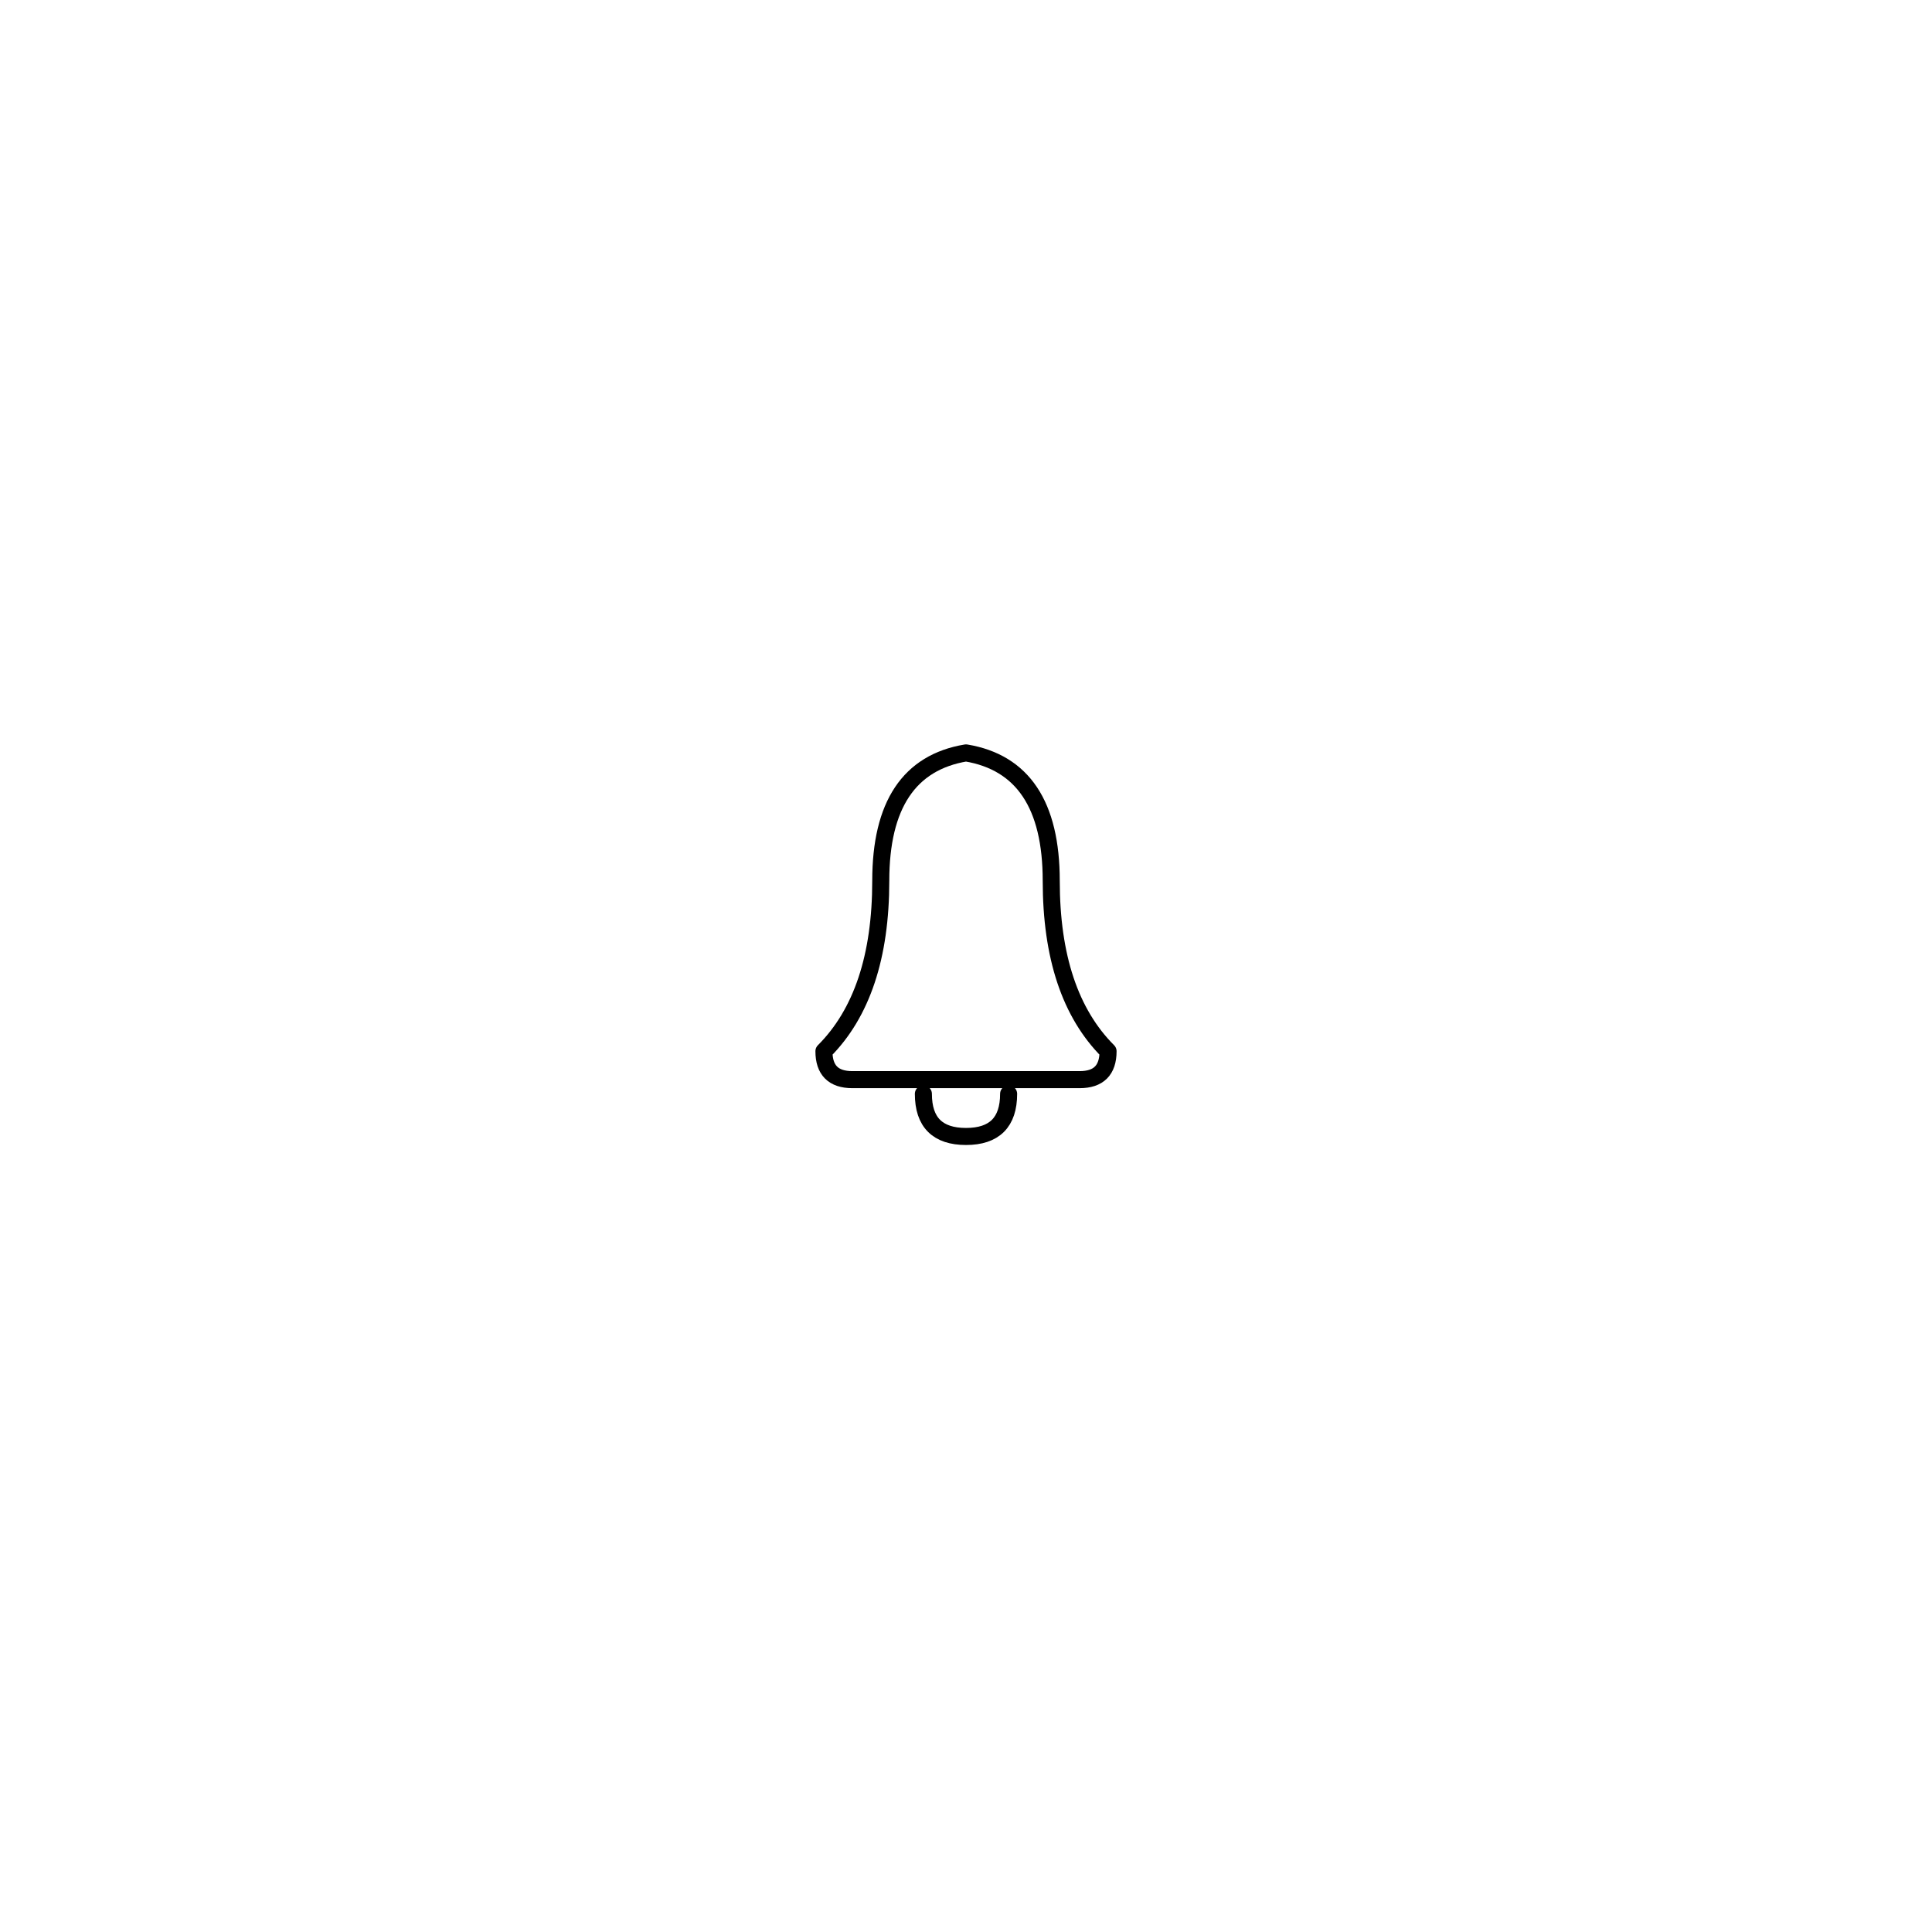
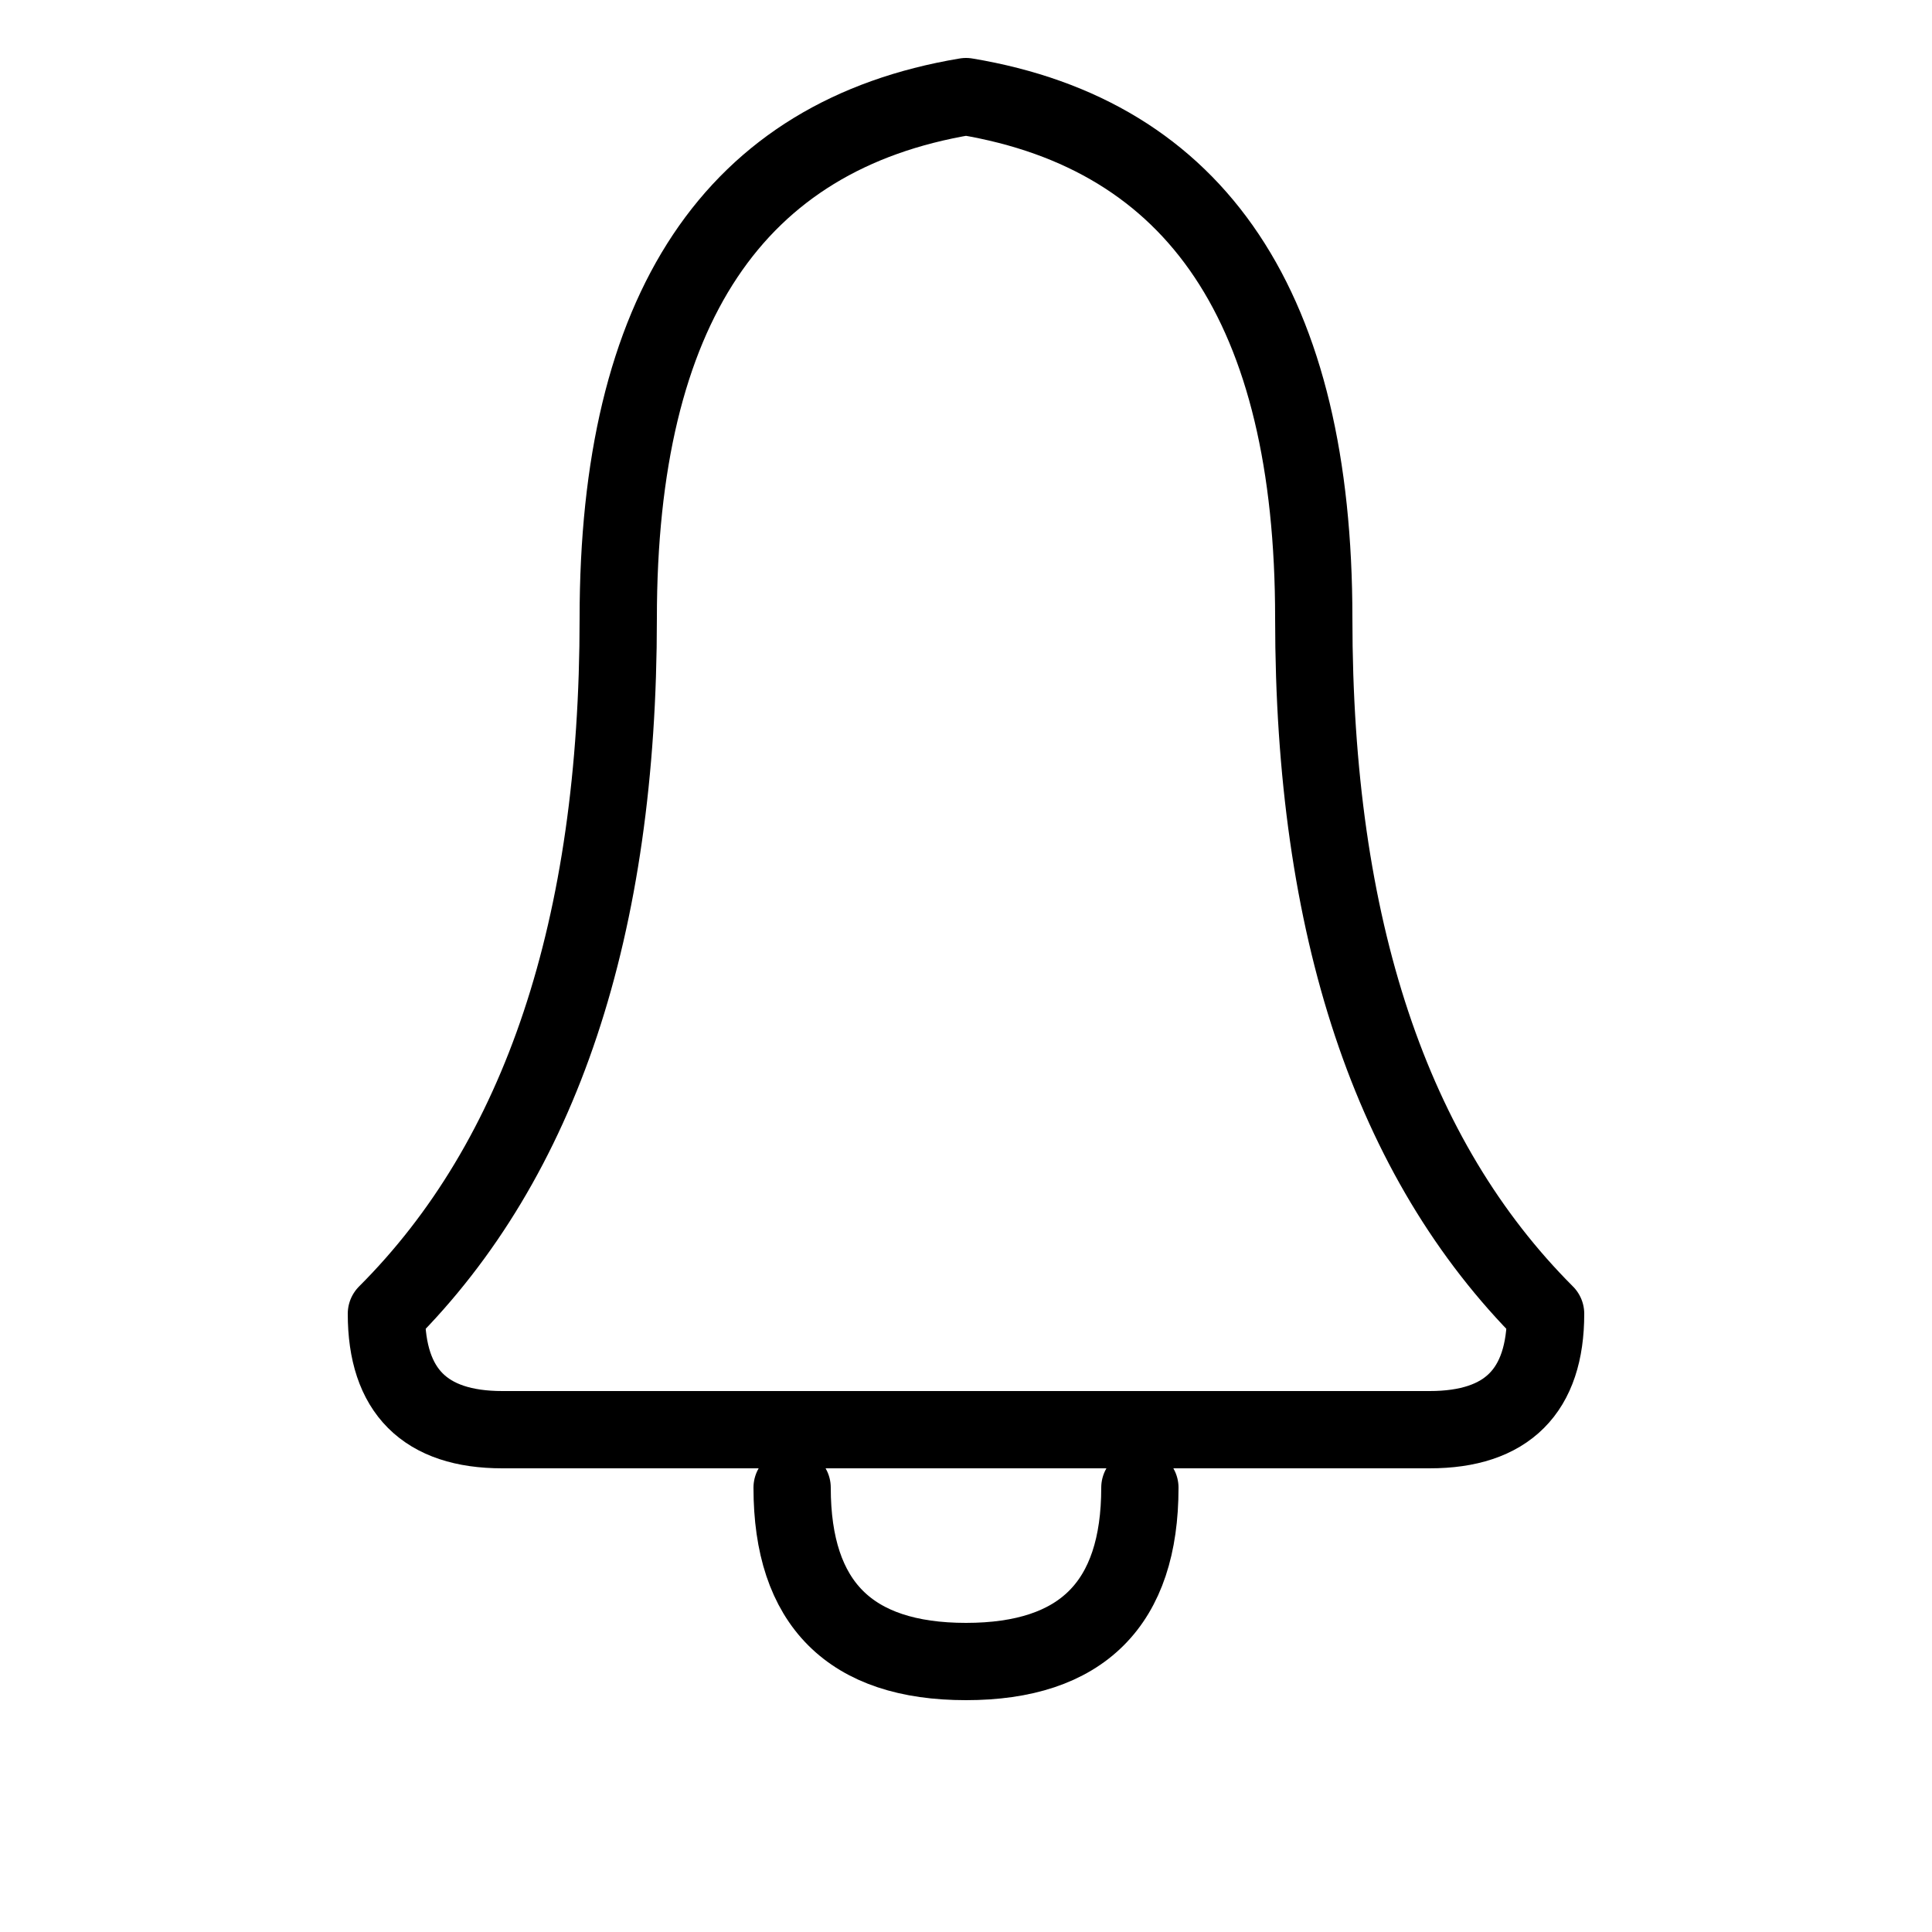
- <svg xmlns="http://www.w3.org/2000/svg" width="200" height="200" viewBox="0 0 680 320" role="img">
-   <g transform="translate(340,160)">
-     <path d="M -50 30 Q -50 40 -40 40 L 40 40 Q 50 40 50 30 Q 30 10 30 -30 Q 30 -70 0 -75 Q -30 -70 -30 -30 Q -30 10 -50 30 Z" fill="none" stroke="#000000" stroke-width="6" stroke-linejoin="round" stroke-linecap="round" />
-     <path d="M -15 45 Q -15 60 0 60 Q 15 60 15 45" fill="none" stroke="#000000" stroke-width="6" stroke-linecap="round" />
-   </g>
+ <svg xmlns="http://www.w3.org/2000/svg" viewBox="0 0 100 100" role="img">
+   <path d="M 20 68 Q 20 74 26 74 L 74 74 Q 80 74 80 68 Q 68 56 68 32 Q 68 8 50 5 Q 32 8 32 32 Q 32 56 20 68 Z" fill="none" stroke="#000000" stroke-width="4" stroke-linejoin="round" stroke-linecap="round" />
+   <path d="M 41 77 Q 41 86 50 86 Q 59 86 59 77" fill="none" stroke="#000000" stroke-width="4" stroke-linecap="round" />
</svg>
